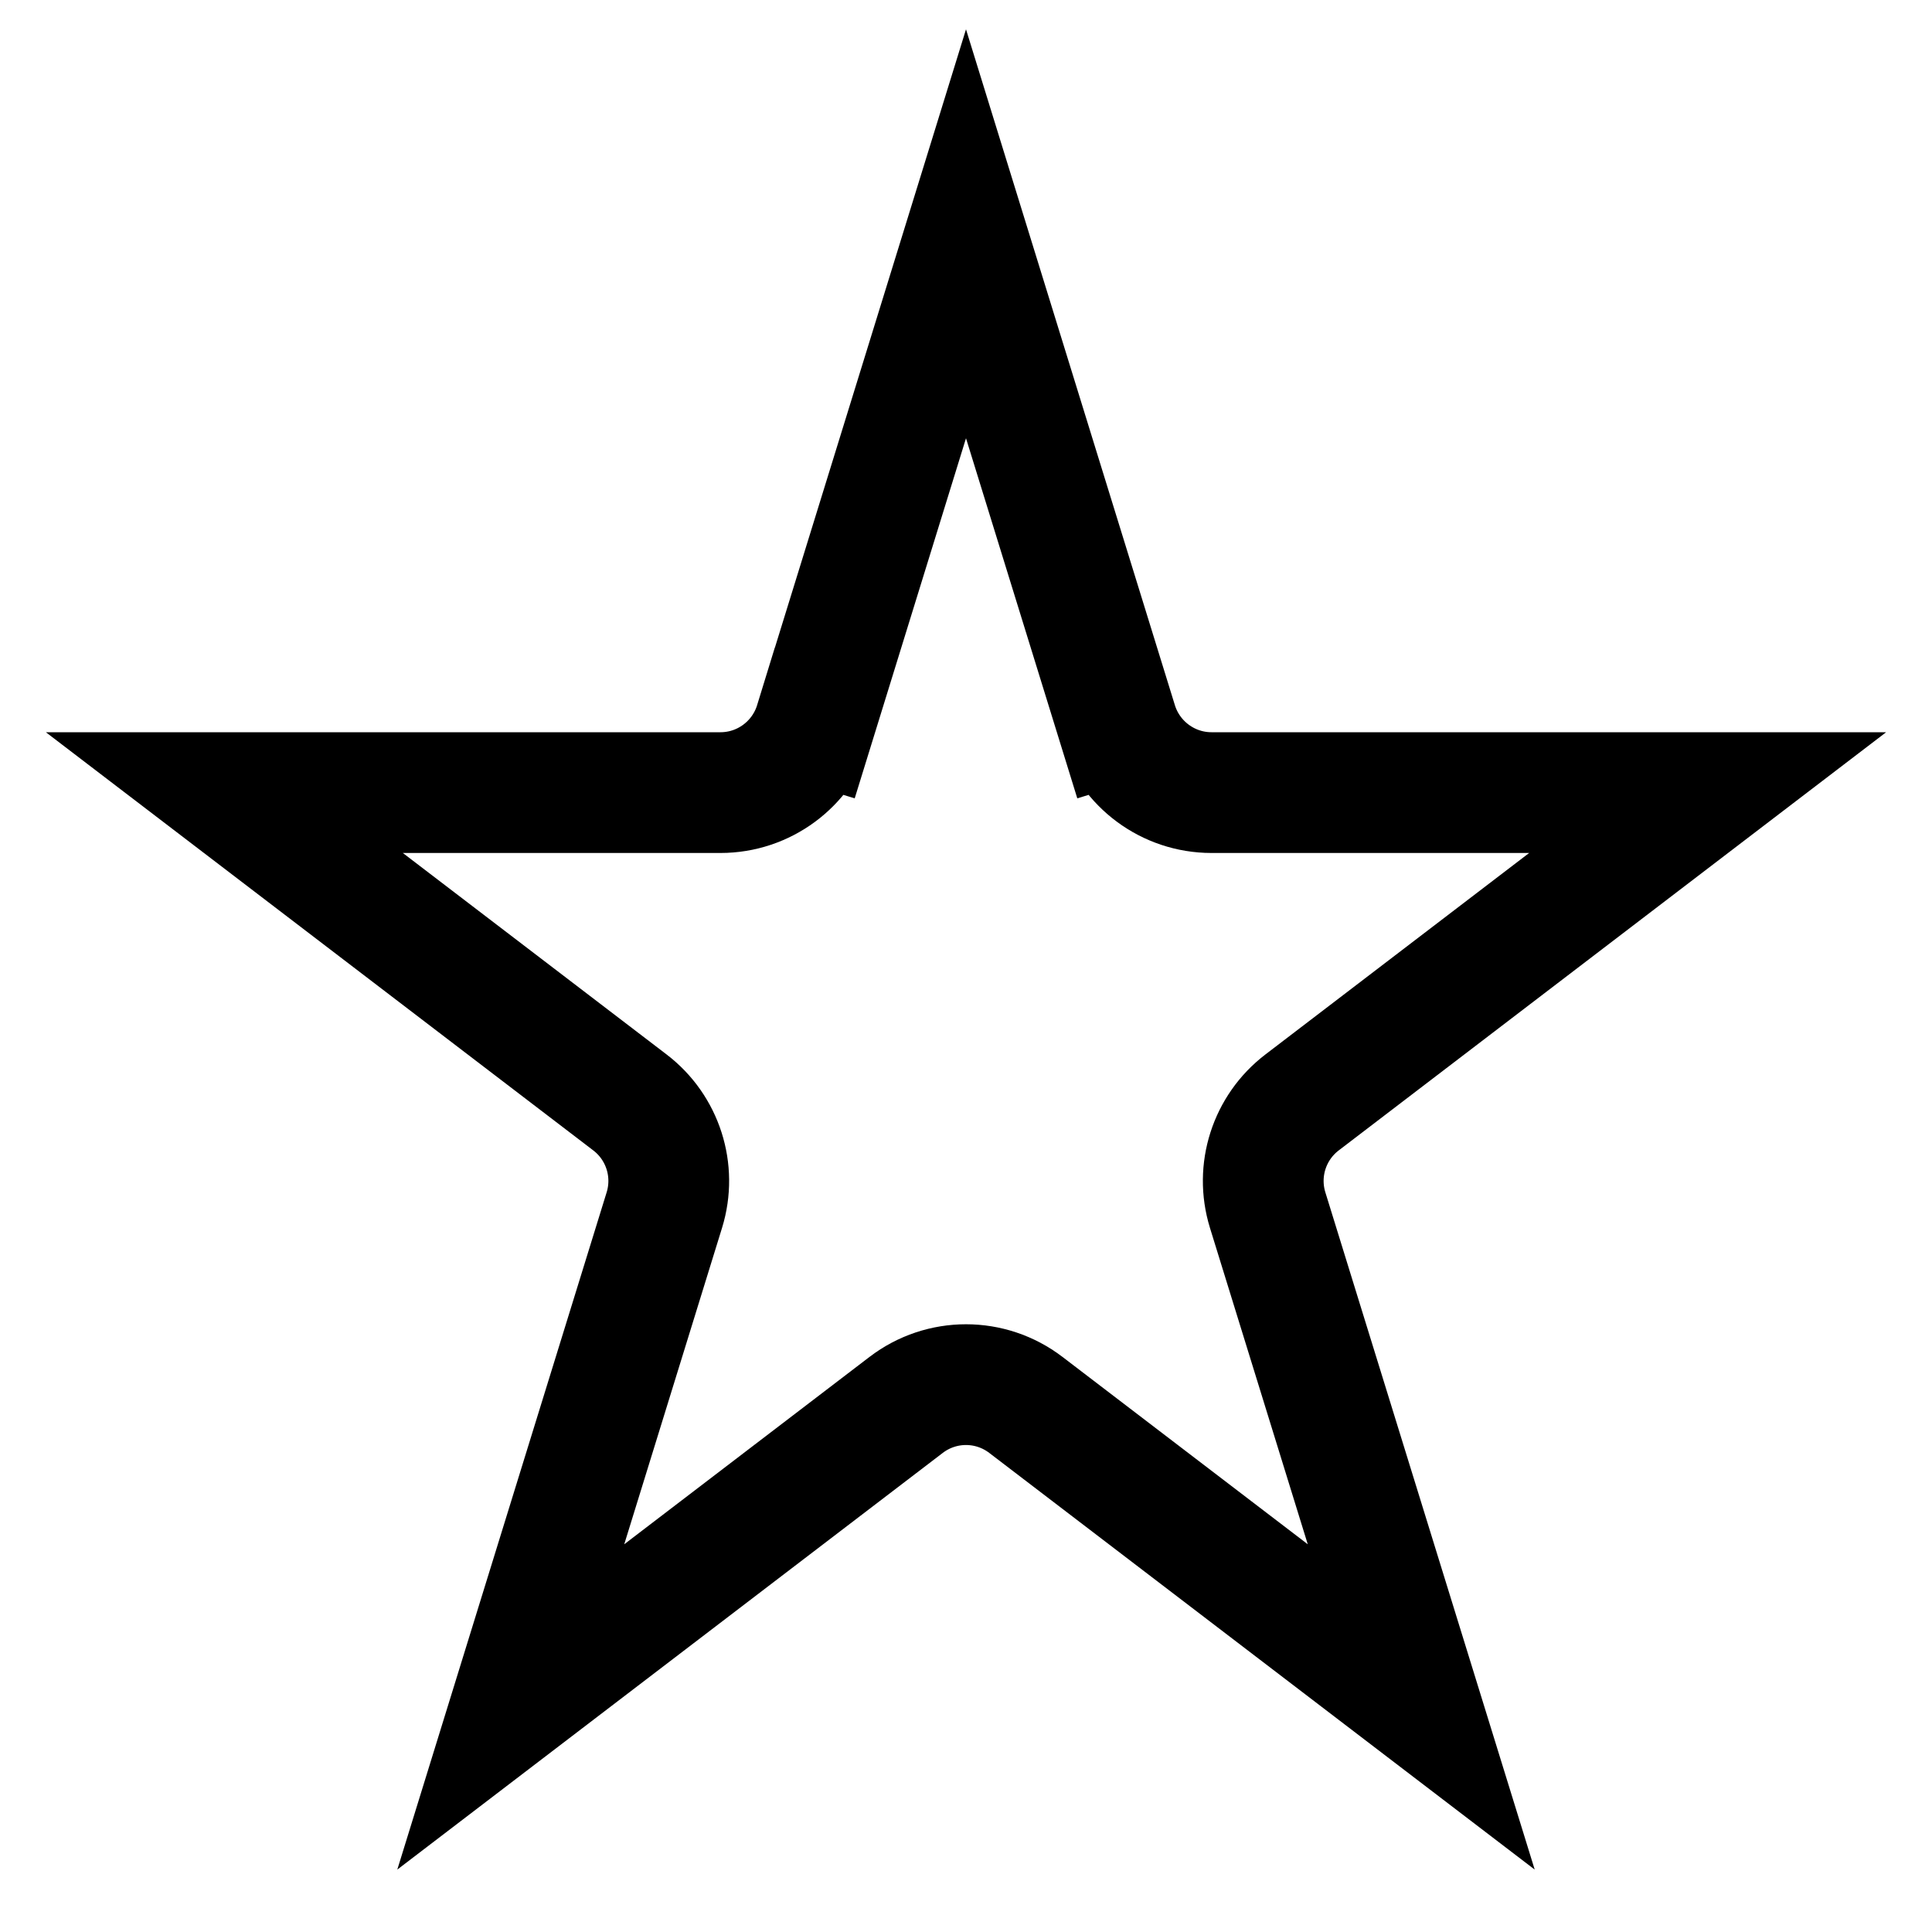
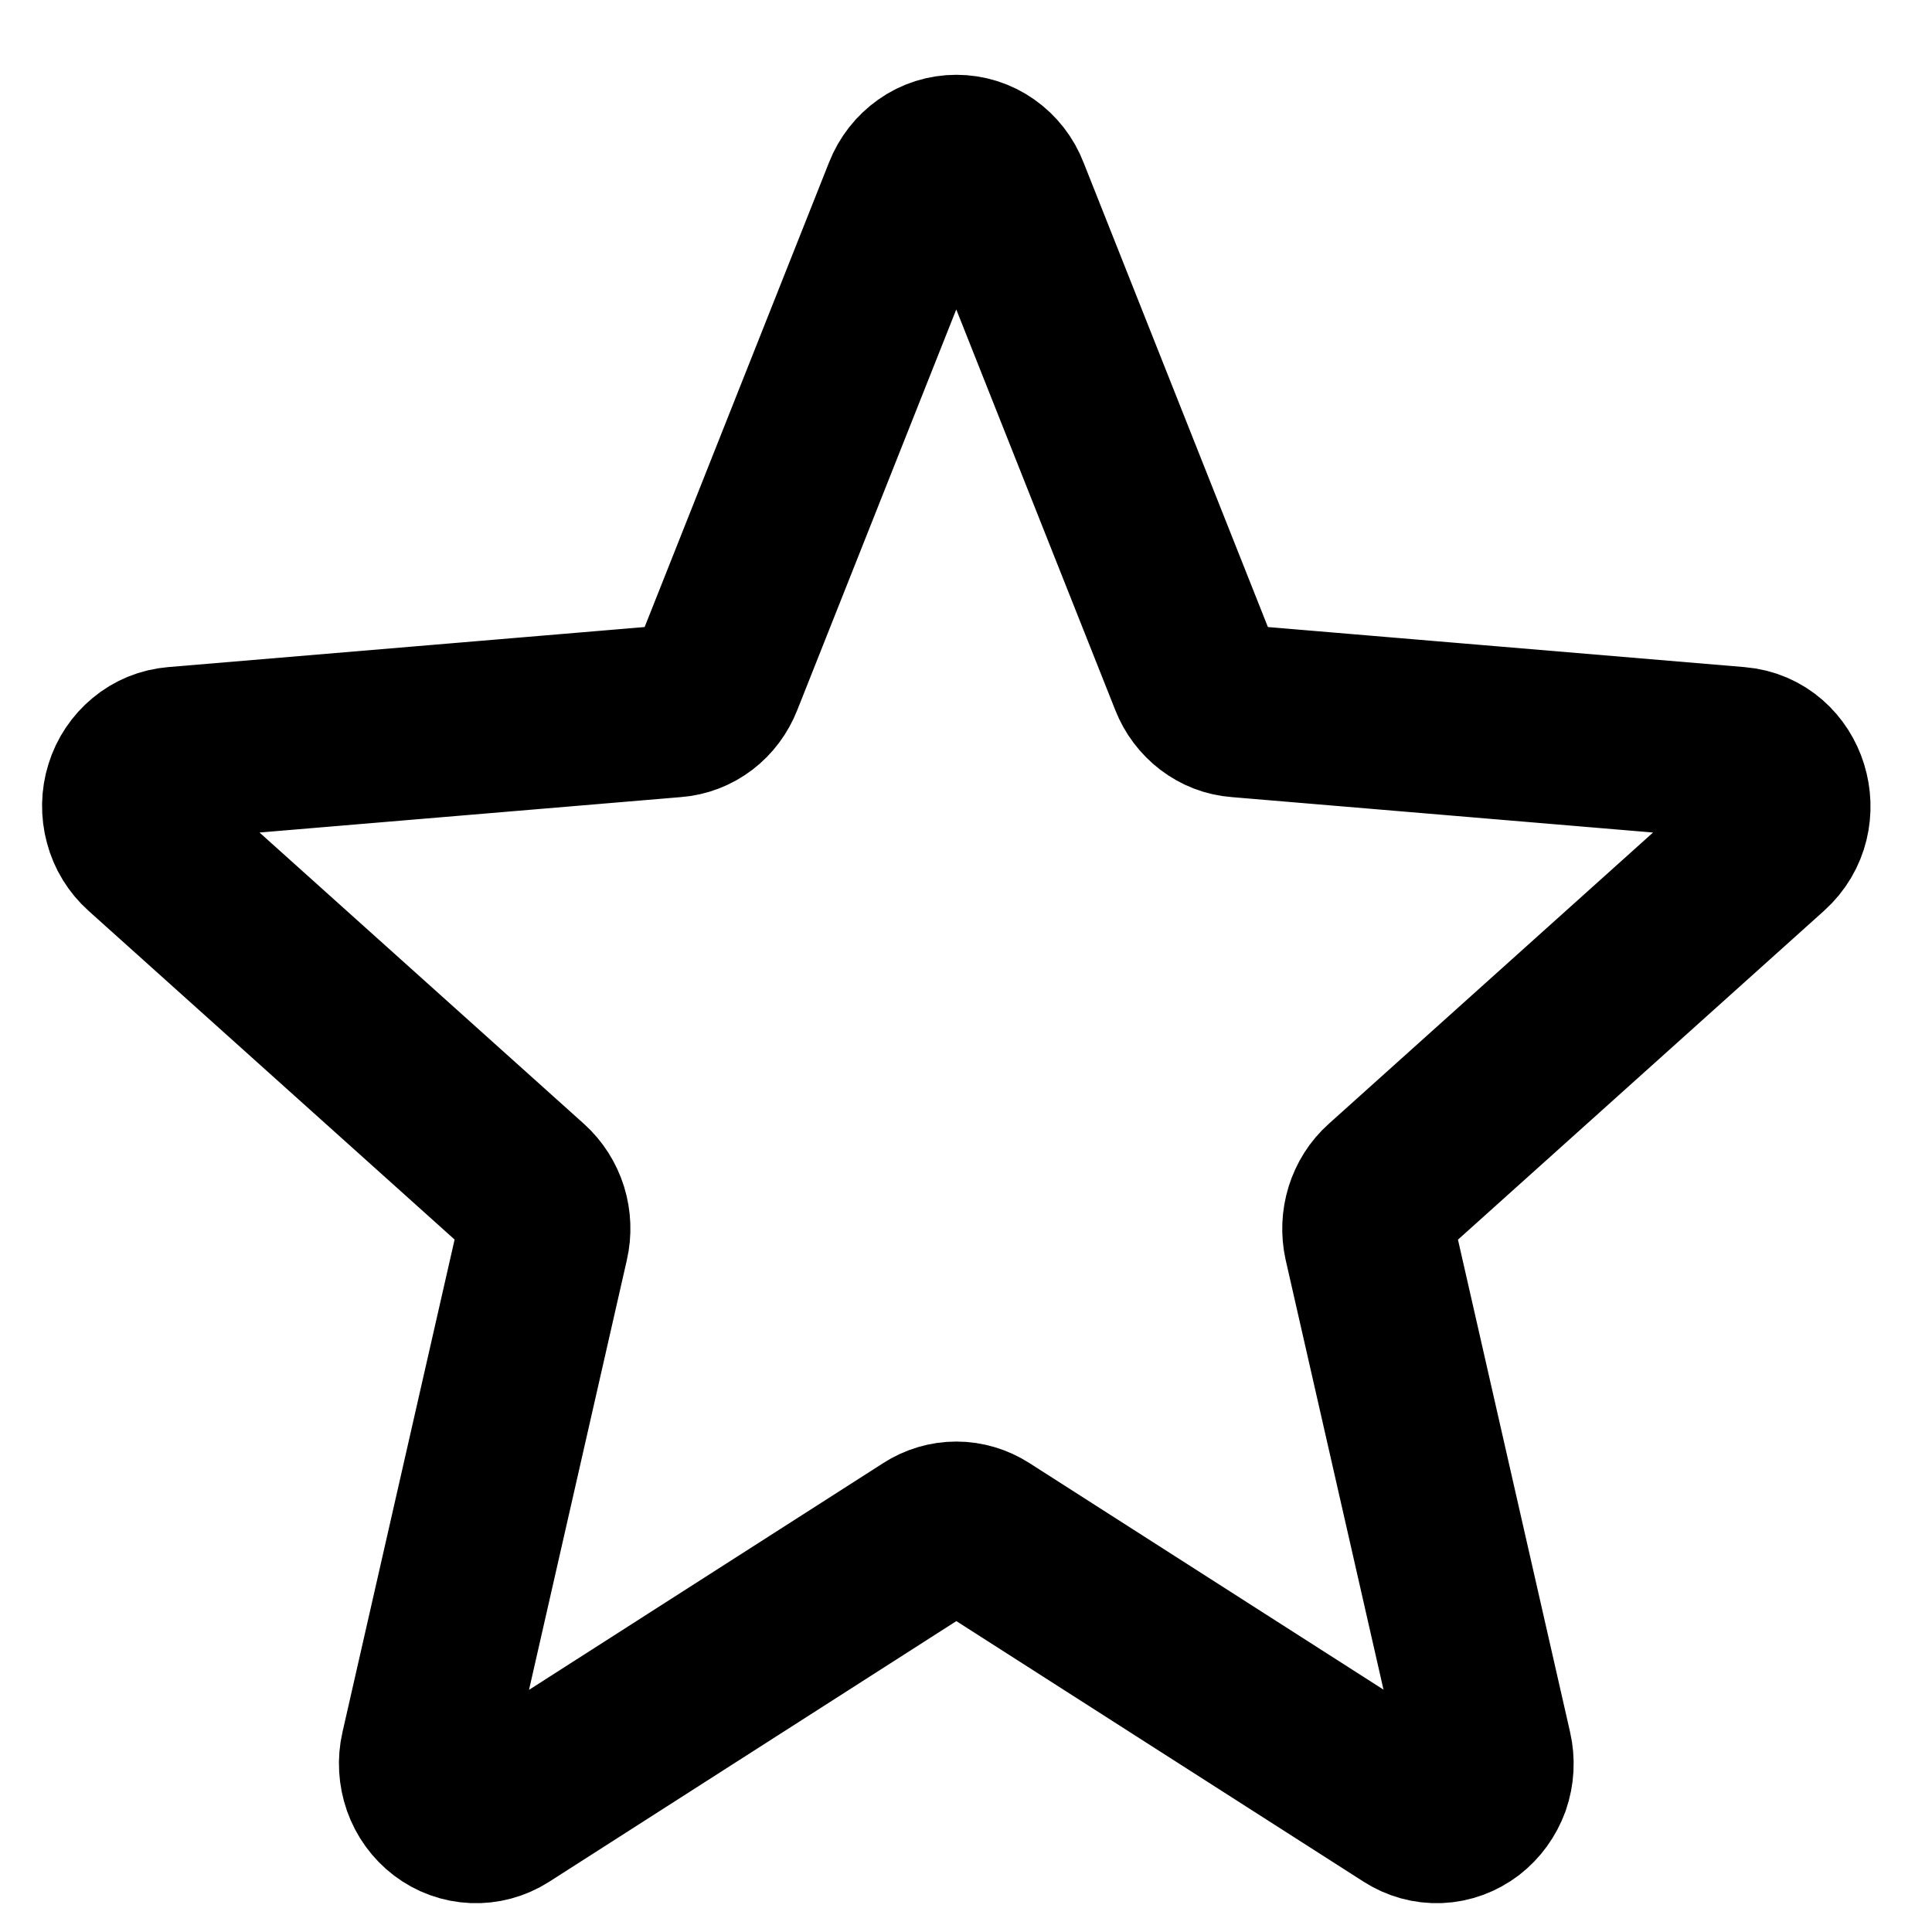
- <svg xmlns="http://www.w3.org/2000/svg" width="16" height="16" viewBox="0 0 16 16" fill="none">
-   <path d="M10.783 9.13L10.783 9.13C10.511 9.338 10.397 9.693 10.498 10.021L10.498 10.021L11.77 14.136L8.496 11.635C8.203 11.411 7.797 11.411 7.504 11.635L7.504 11.635L4.23 14.136L5.502 10.021L5.502 10.021C5.603 9.693 5.489 9.338 5.217 9.13L5.217 9.13L1.858 6.564H5.967C6.325 6.564 6.642 6.33 6.748 5.987L6.27 5.84L6.748 5.987L8 1.936L9.252 5.987L9.714 5.845L9.252 5.987C9.358 6.33 9.675 6.564 10.033 6.564H14.142L10.783 9.13Z" stroke="currentColor" />
+ <svg xmlns="http://www.w3.org/2000/svg" width="14" height="14" viewBox="0 0 14 14" fill="none">
+   <path d="M6.589 1.406C6.617 1.335 6.664 1.275 6.725 1.232C6.785 1.189 6.857 1.167 6.93 1.167C7.003 1.167 7.074 1.189 7.135 1.232C7.196 1.275 7.243 1.335 7.27 1.406L8.663 4.916C8.689 4.982 8.732 5.039 8.787 5.081C8.842 5.123 8.906 5.148 8.974 5.153L12.59 5.457C12.917 5.484 13.049 5.912 12.8 6.135L10.046 8.609C9.994 8.655 9.956 8.716 9.935 8.783C9.914 8.851 9.911 8.923 9.926 8.992L10.768 12.69C10.785 12.764 10.781 12.842 10.756 12.914C10.73 12.985 10.685 13.047 10.627 13.092C10.568 13.137 10.497 13.163 10.425 13.166C10.352 13.169 10.28 13.149 10.218 13.109L7.122 11.128C7.064 11.091 6.997 11.071 6.93 11.071C6.862 11.071 6.795 11.091 6.738 11.128L3.642 13.11C3.579 13.15 3.507 13.169 3.435 13.166C3.362 13.163 3.292 13.138 3.233 13.093C3.174 13.048 3.129 12.986 3.104 12.915C3.079 12.843 3.074 12.765 3.091 12.691L3.933 8.992C3.949 8.923 3.946 8.851 3.925 8.783C3.904 8.716 3.865 8.655 3.814 8.609L1.059 6.135C1.004 6.086 0.963 6.02 0.944 5.947C0.924 5.873 0.925 5.795 0.948 5.722C0.97 5.65 1.013 5.586 1.07 5.539C1.127 5.491 1.197 5.463 1.269 5.457L4.885 5.153C4.953 5.148 5.018 5.123 5.073 5.081C5.128 5.039 5.17 4.982 5.196 4.916L6.589 1.406Z" stroke="currentColor" stroke-width="1.25" stroke-linecap="round" stroke-linejoin="round" />
</svg>
